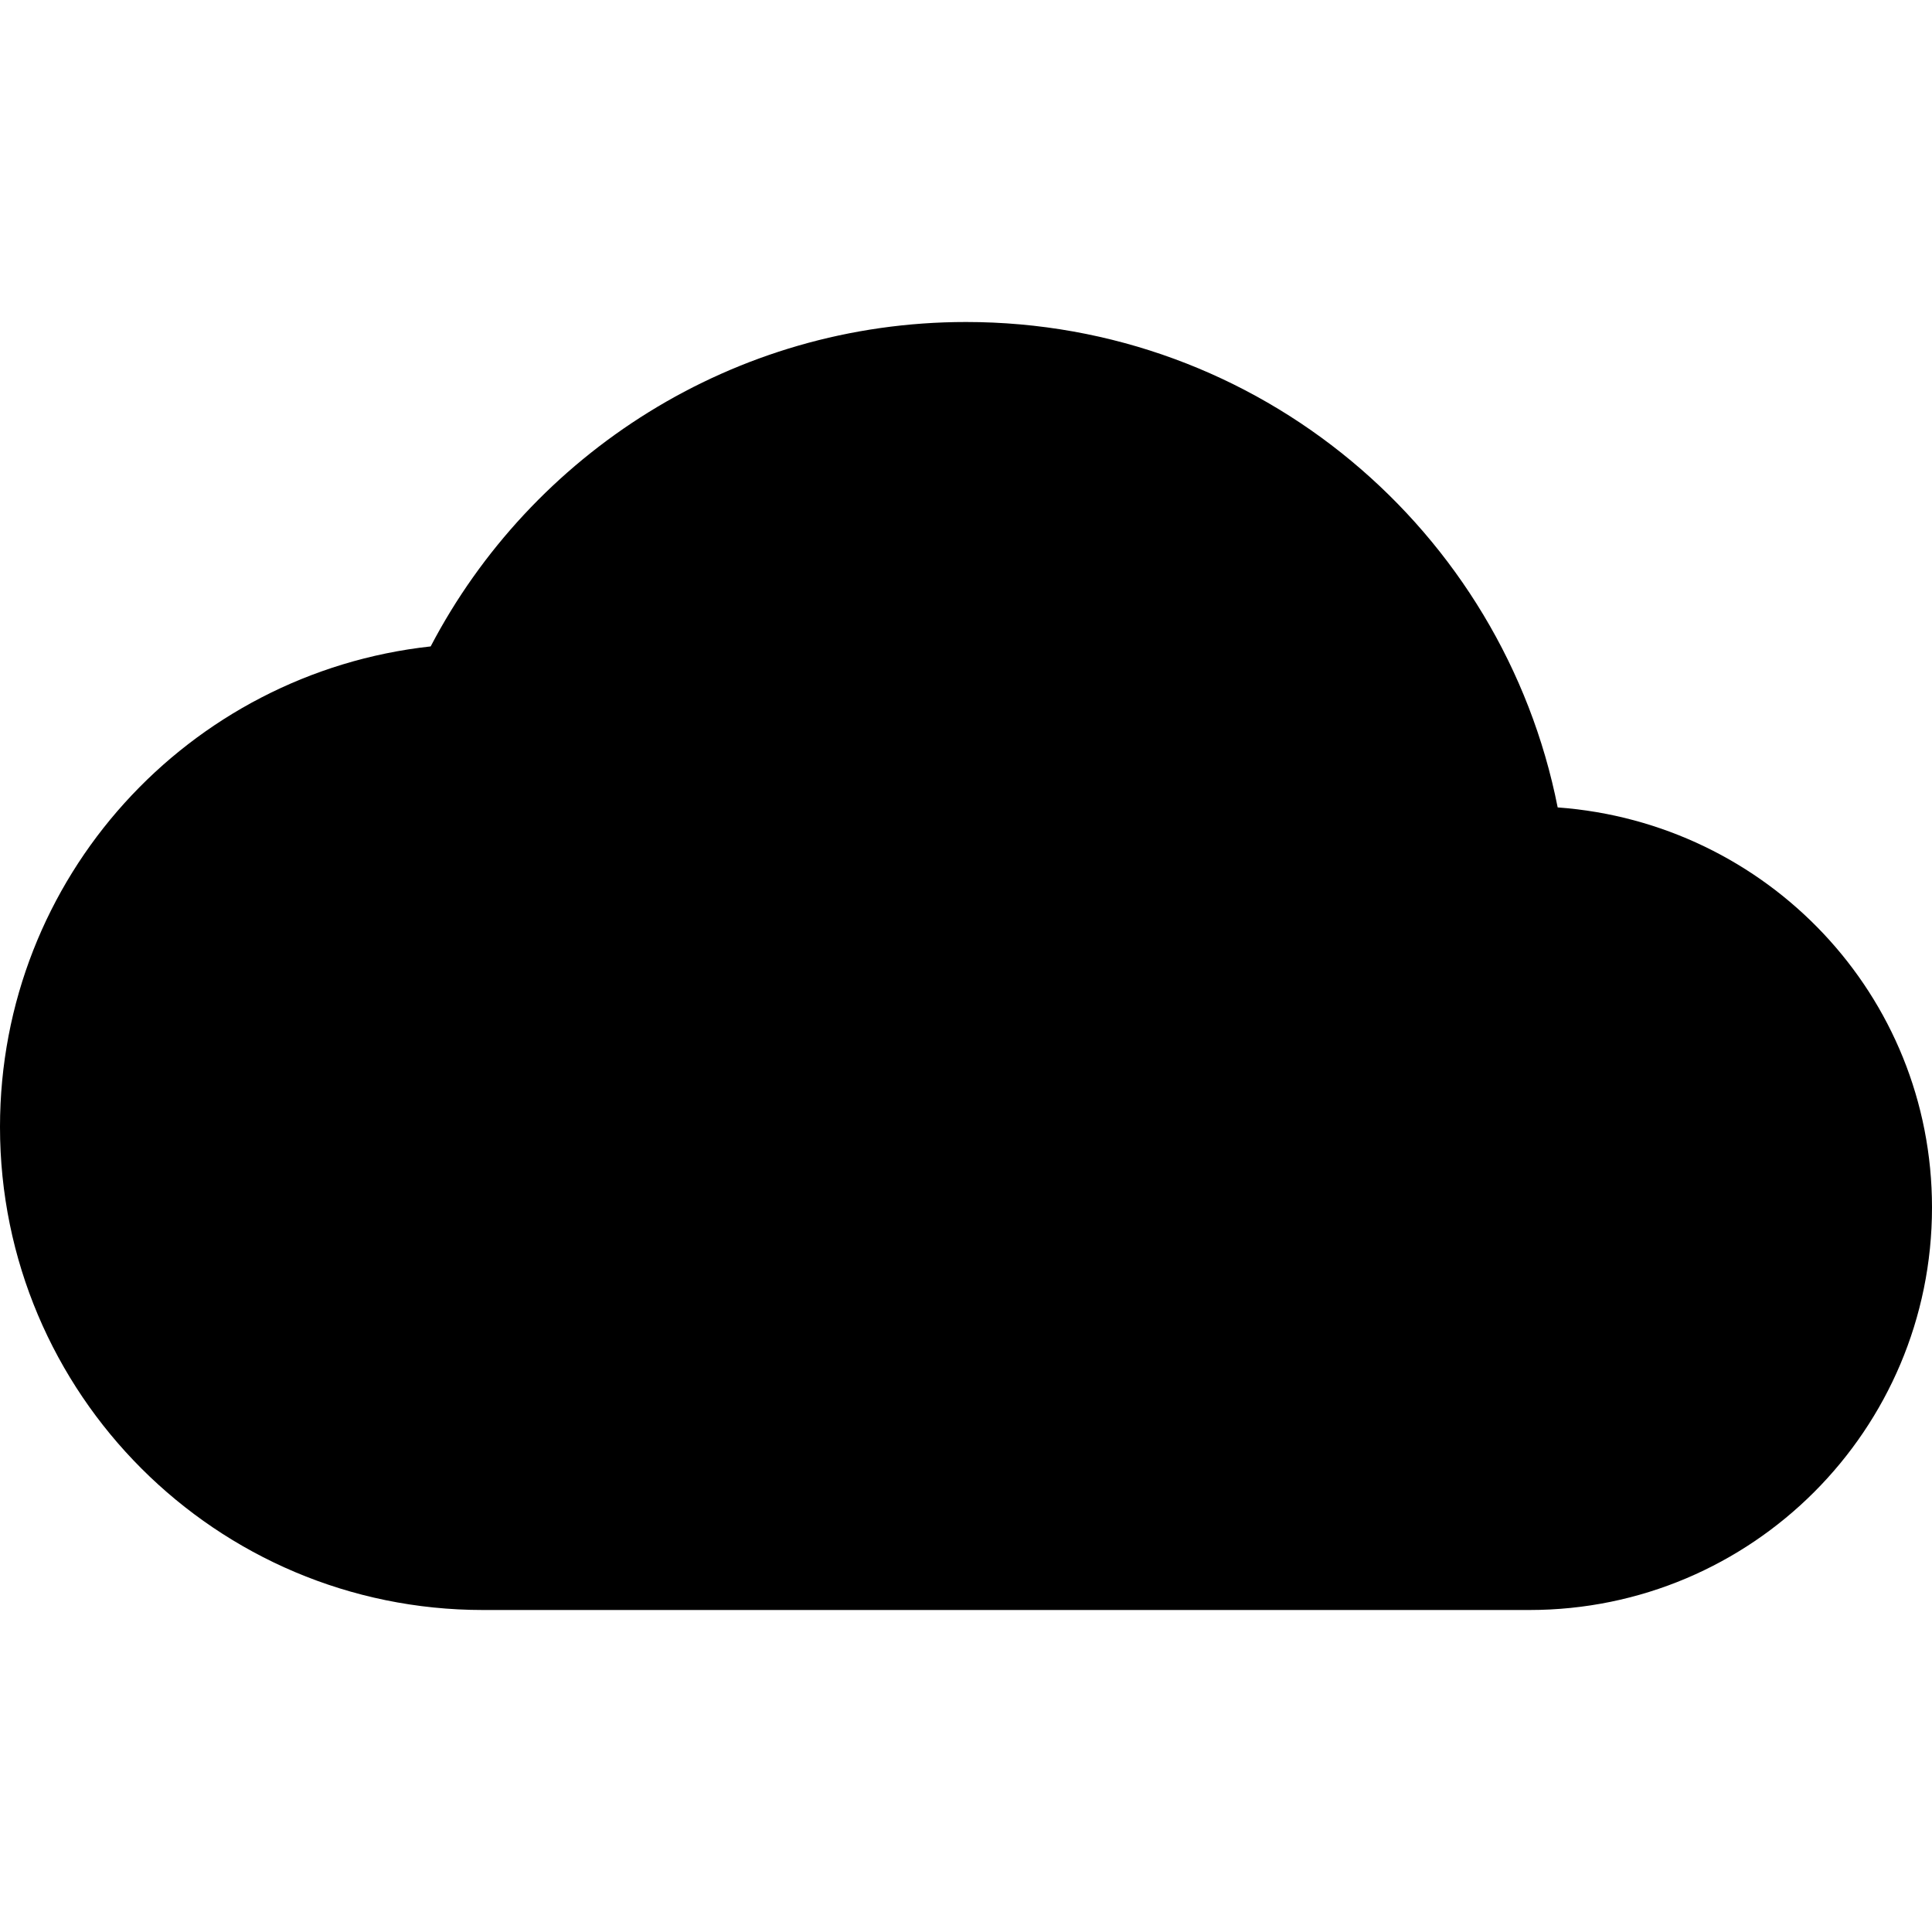
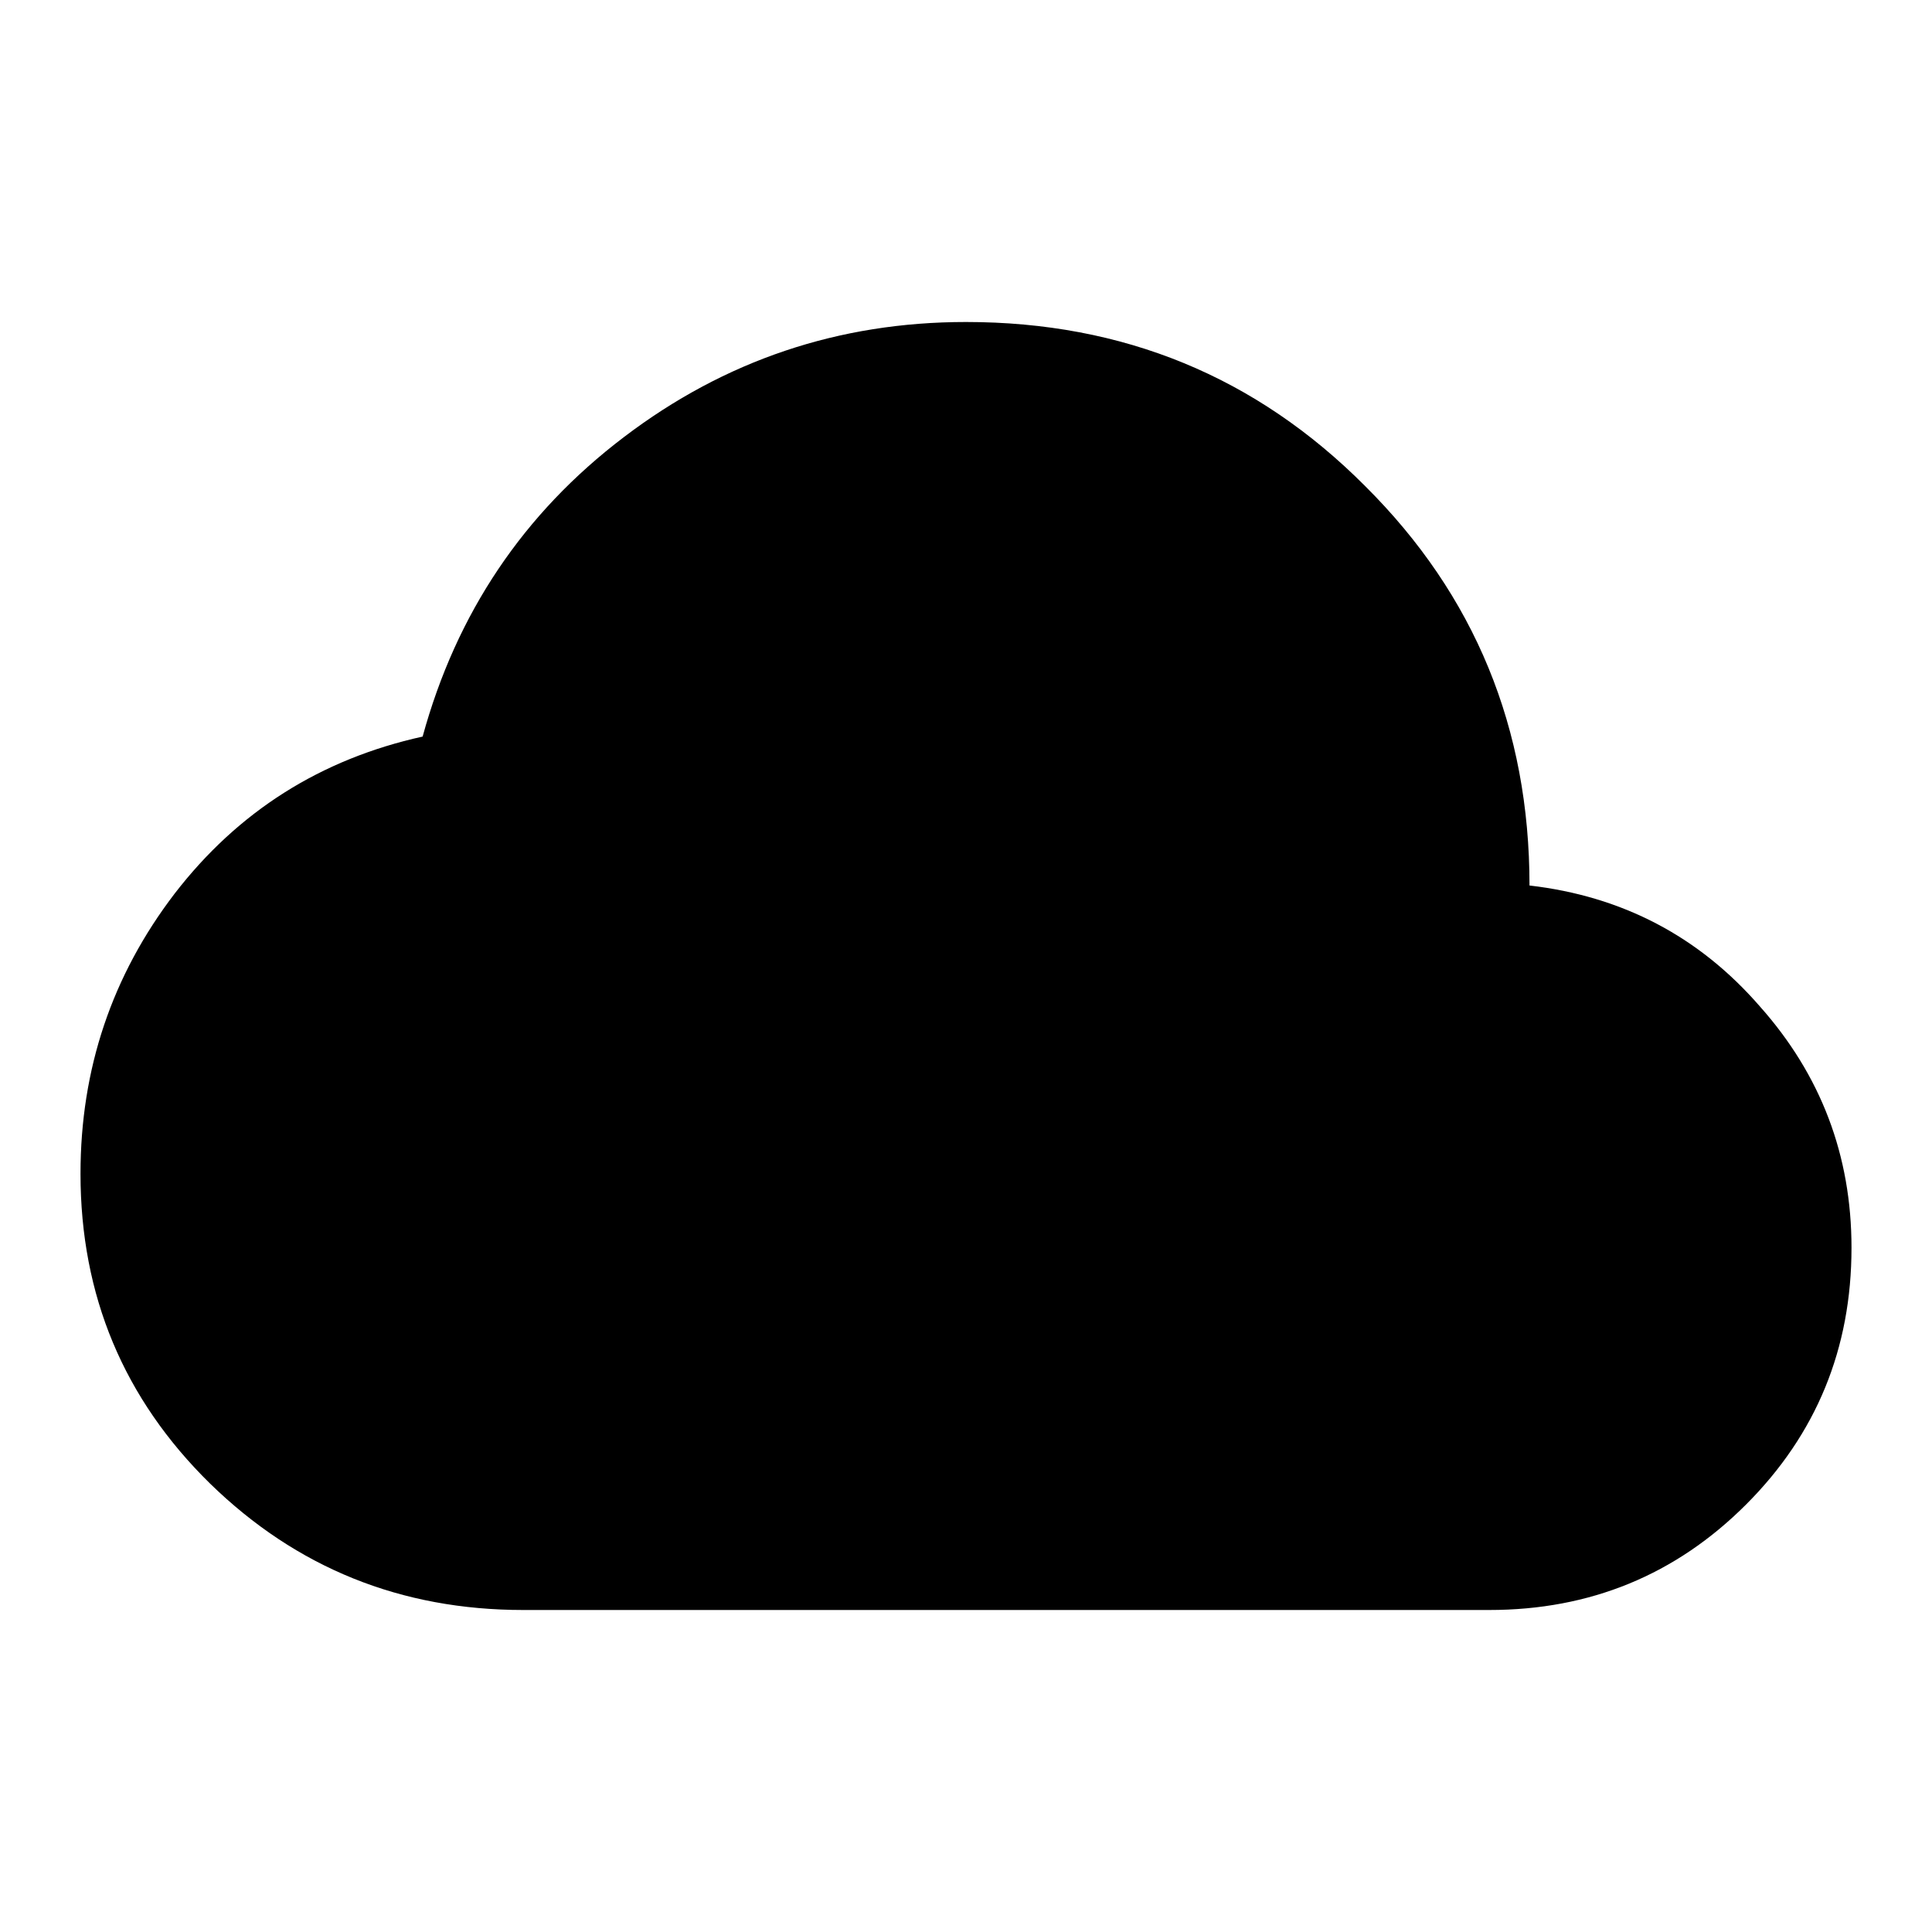
<svg xmlns="http://www.w3.org/2000/svg" viewBox="0 0 24 24">
-   <path d="M19.35,10.03C18.67,6.59 15.64,4 12,4C9.11,4 6.6,5.64 5.35,8.03C2.34,8.36 0,10.9 0,14A6,6 0 0,0 6,20H19A5,5 0 0,0 24,15C24,12.36 21.95,10.22 19.35,10.03Z" />
+   <path d="M6.5 20Q4.22 20 2.61 18.43 1 16.85 1 14.58 1 12.63 2.17 11.1 3.35 9.57 5.25 9.15 5.88 6.85 7.75 5.43 9.63 4 12 4 14.93 4 16.96 6.04 19 8.07 19 11 20.73 11.2 21.86 12.5 23 13.78 23 15.5 23 17.38 21.69 18.69 20.38 20 18.5 20Z" />
</svg>
